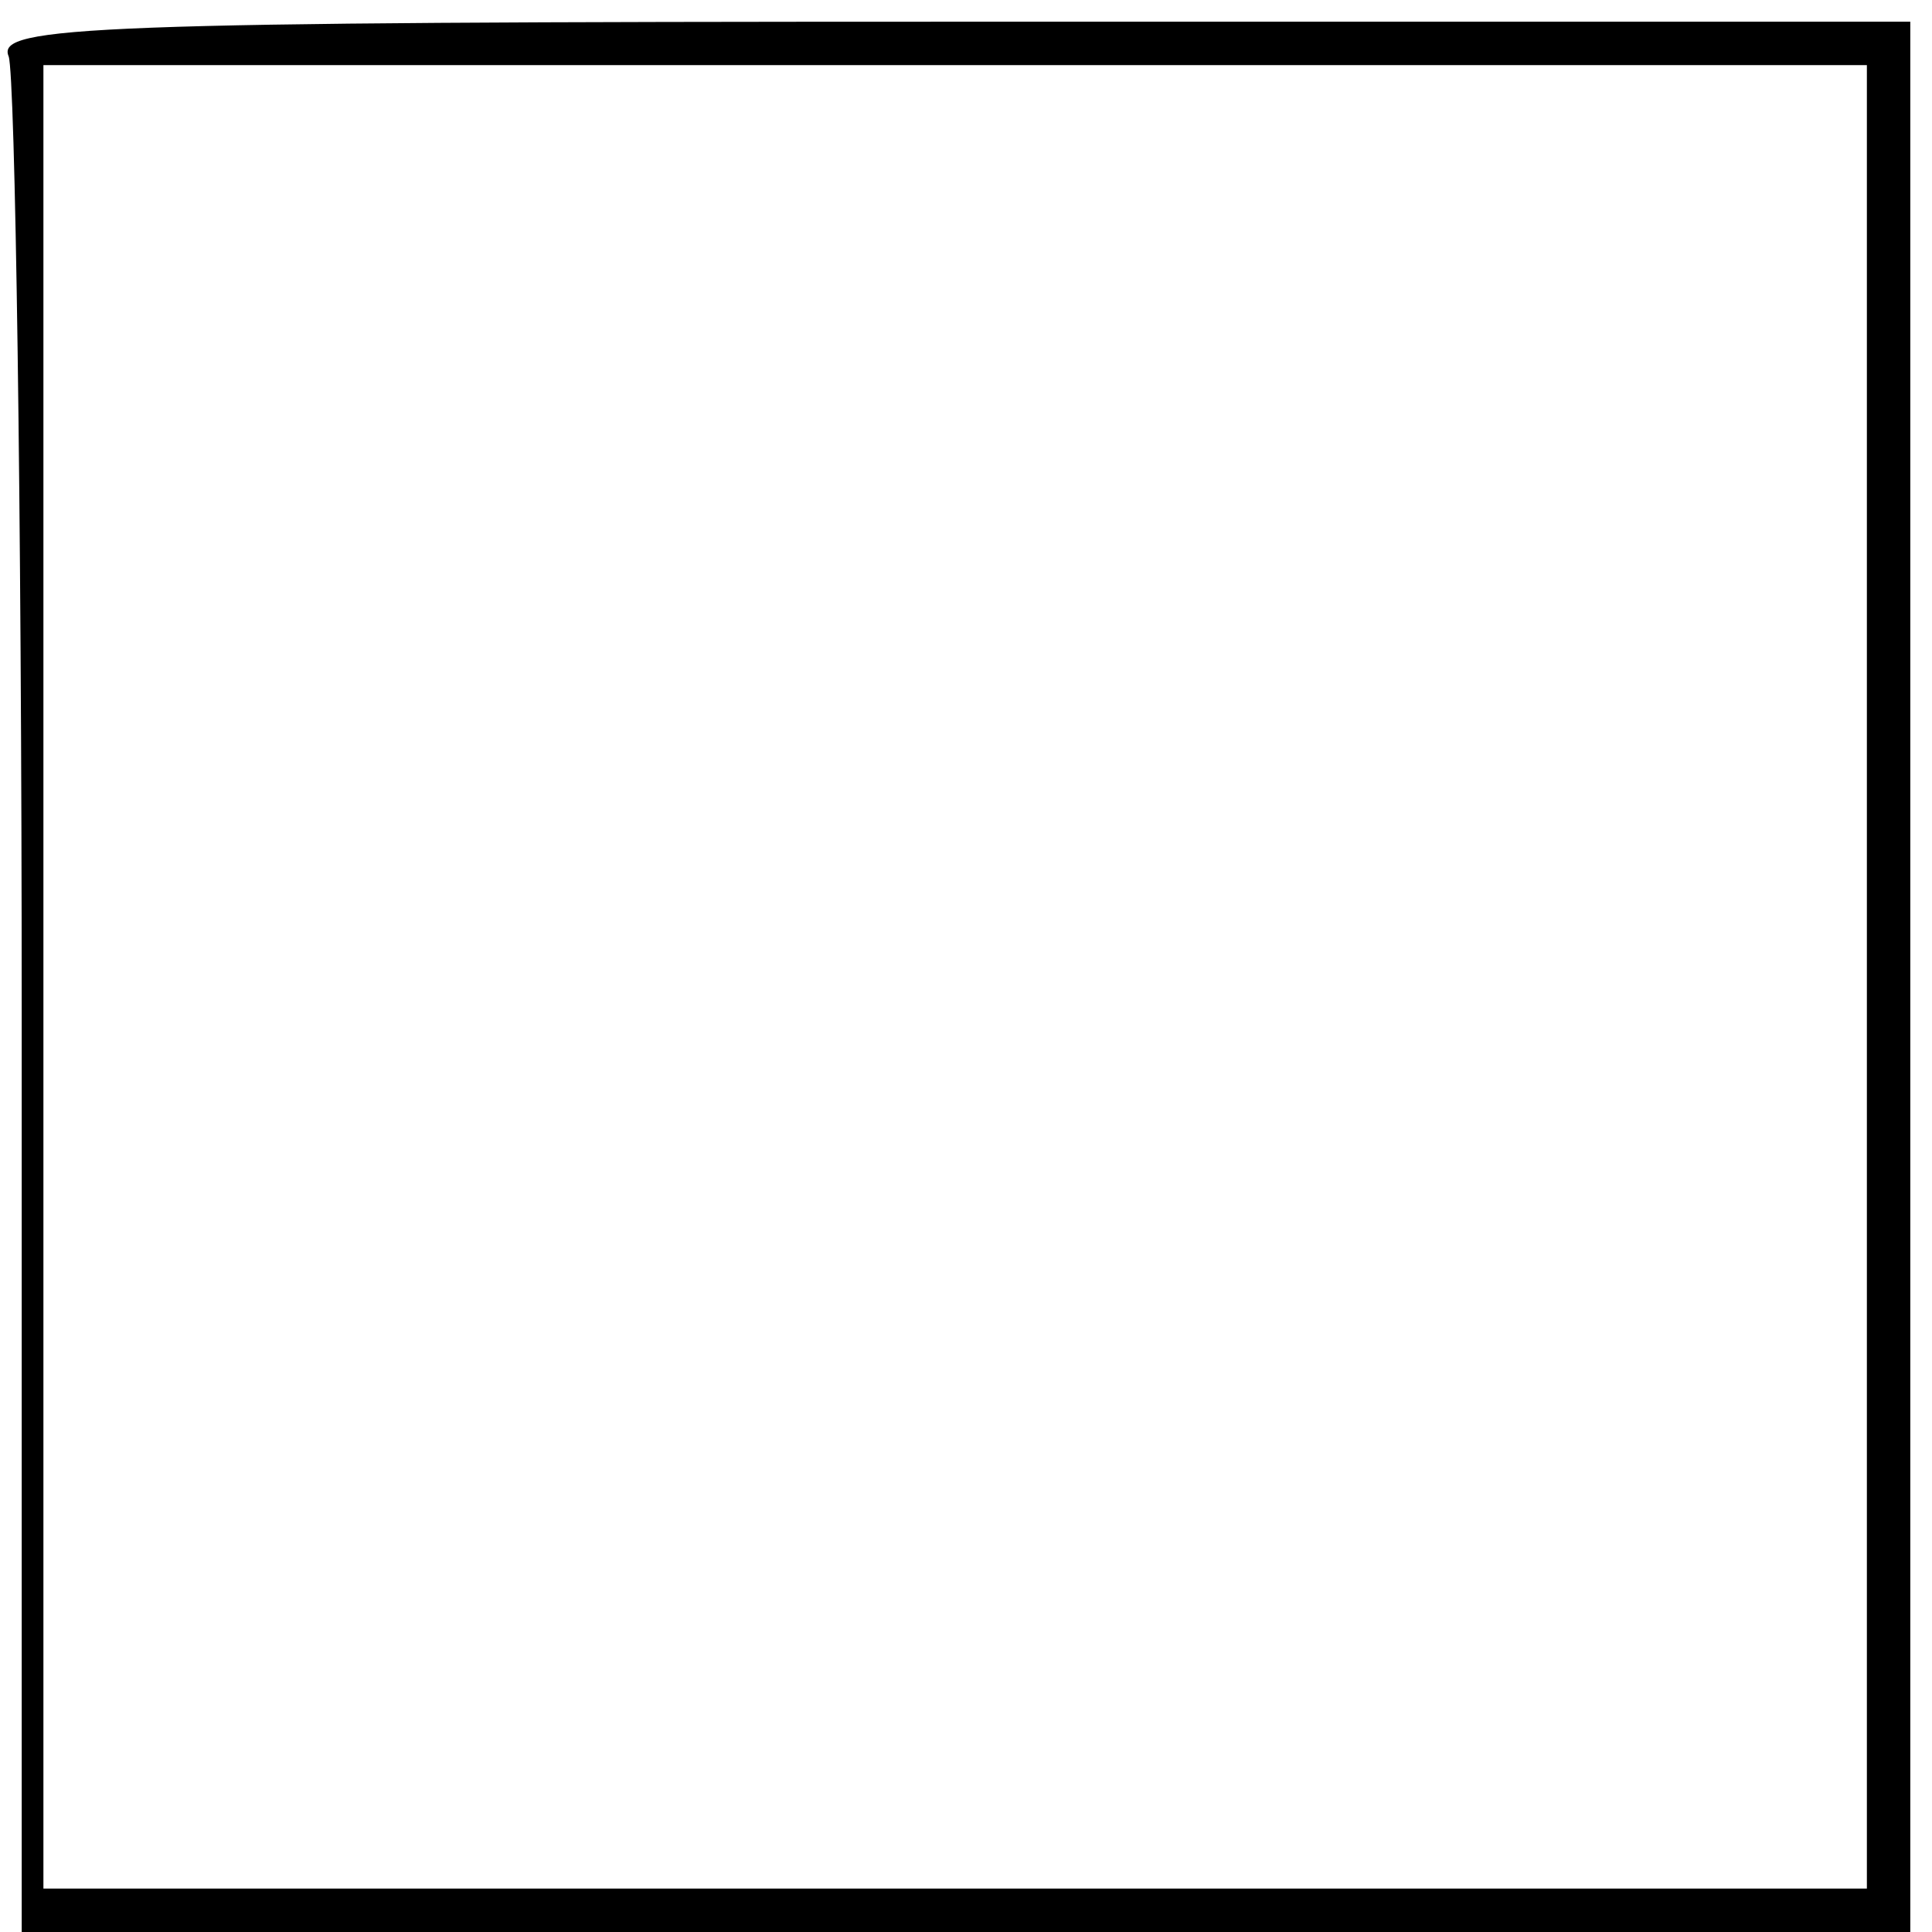
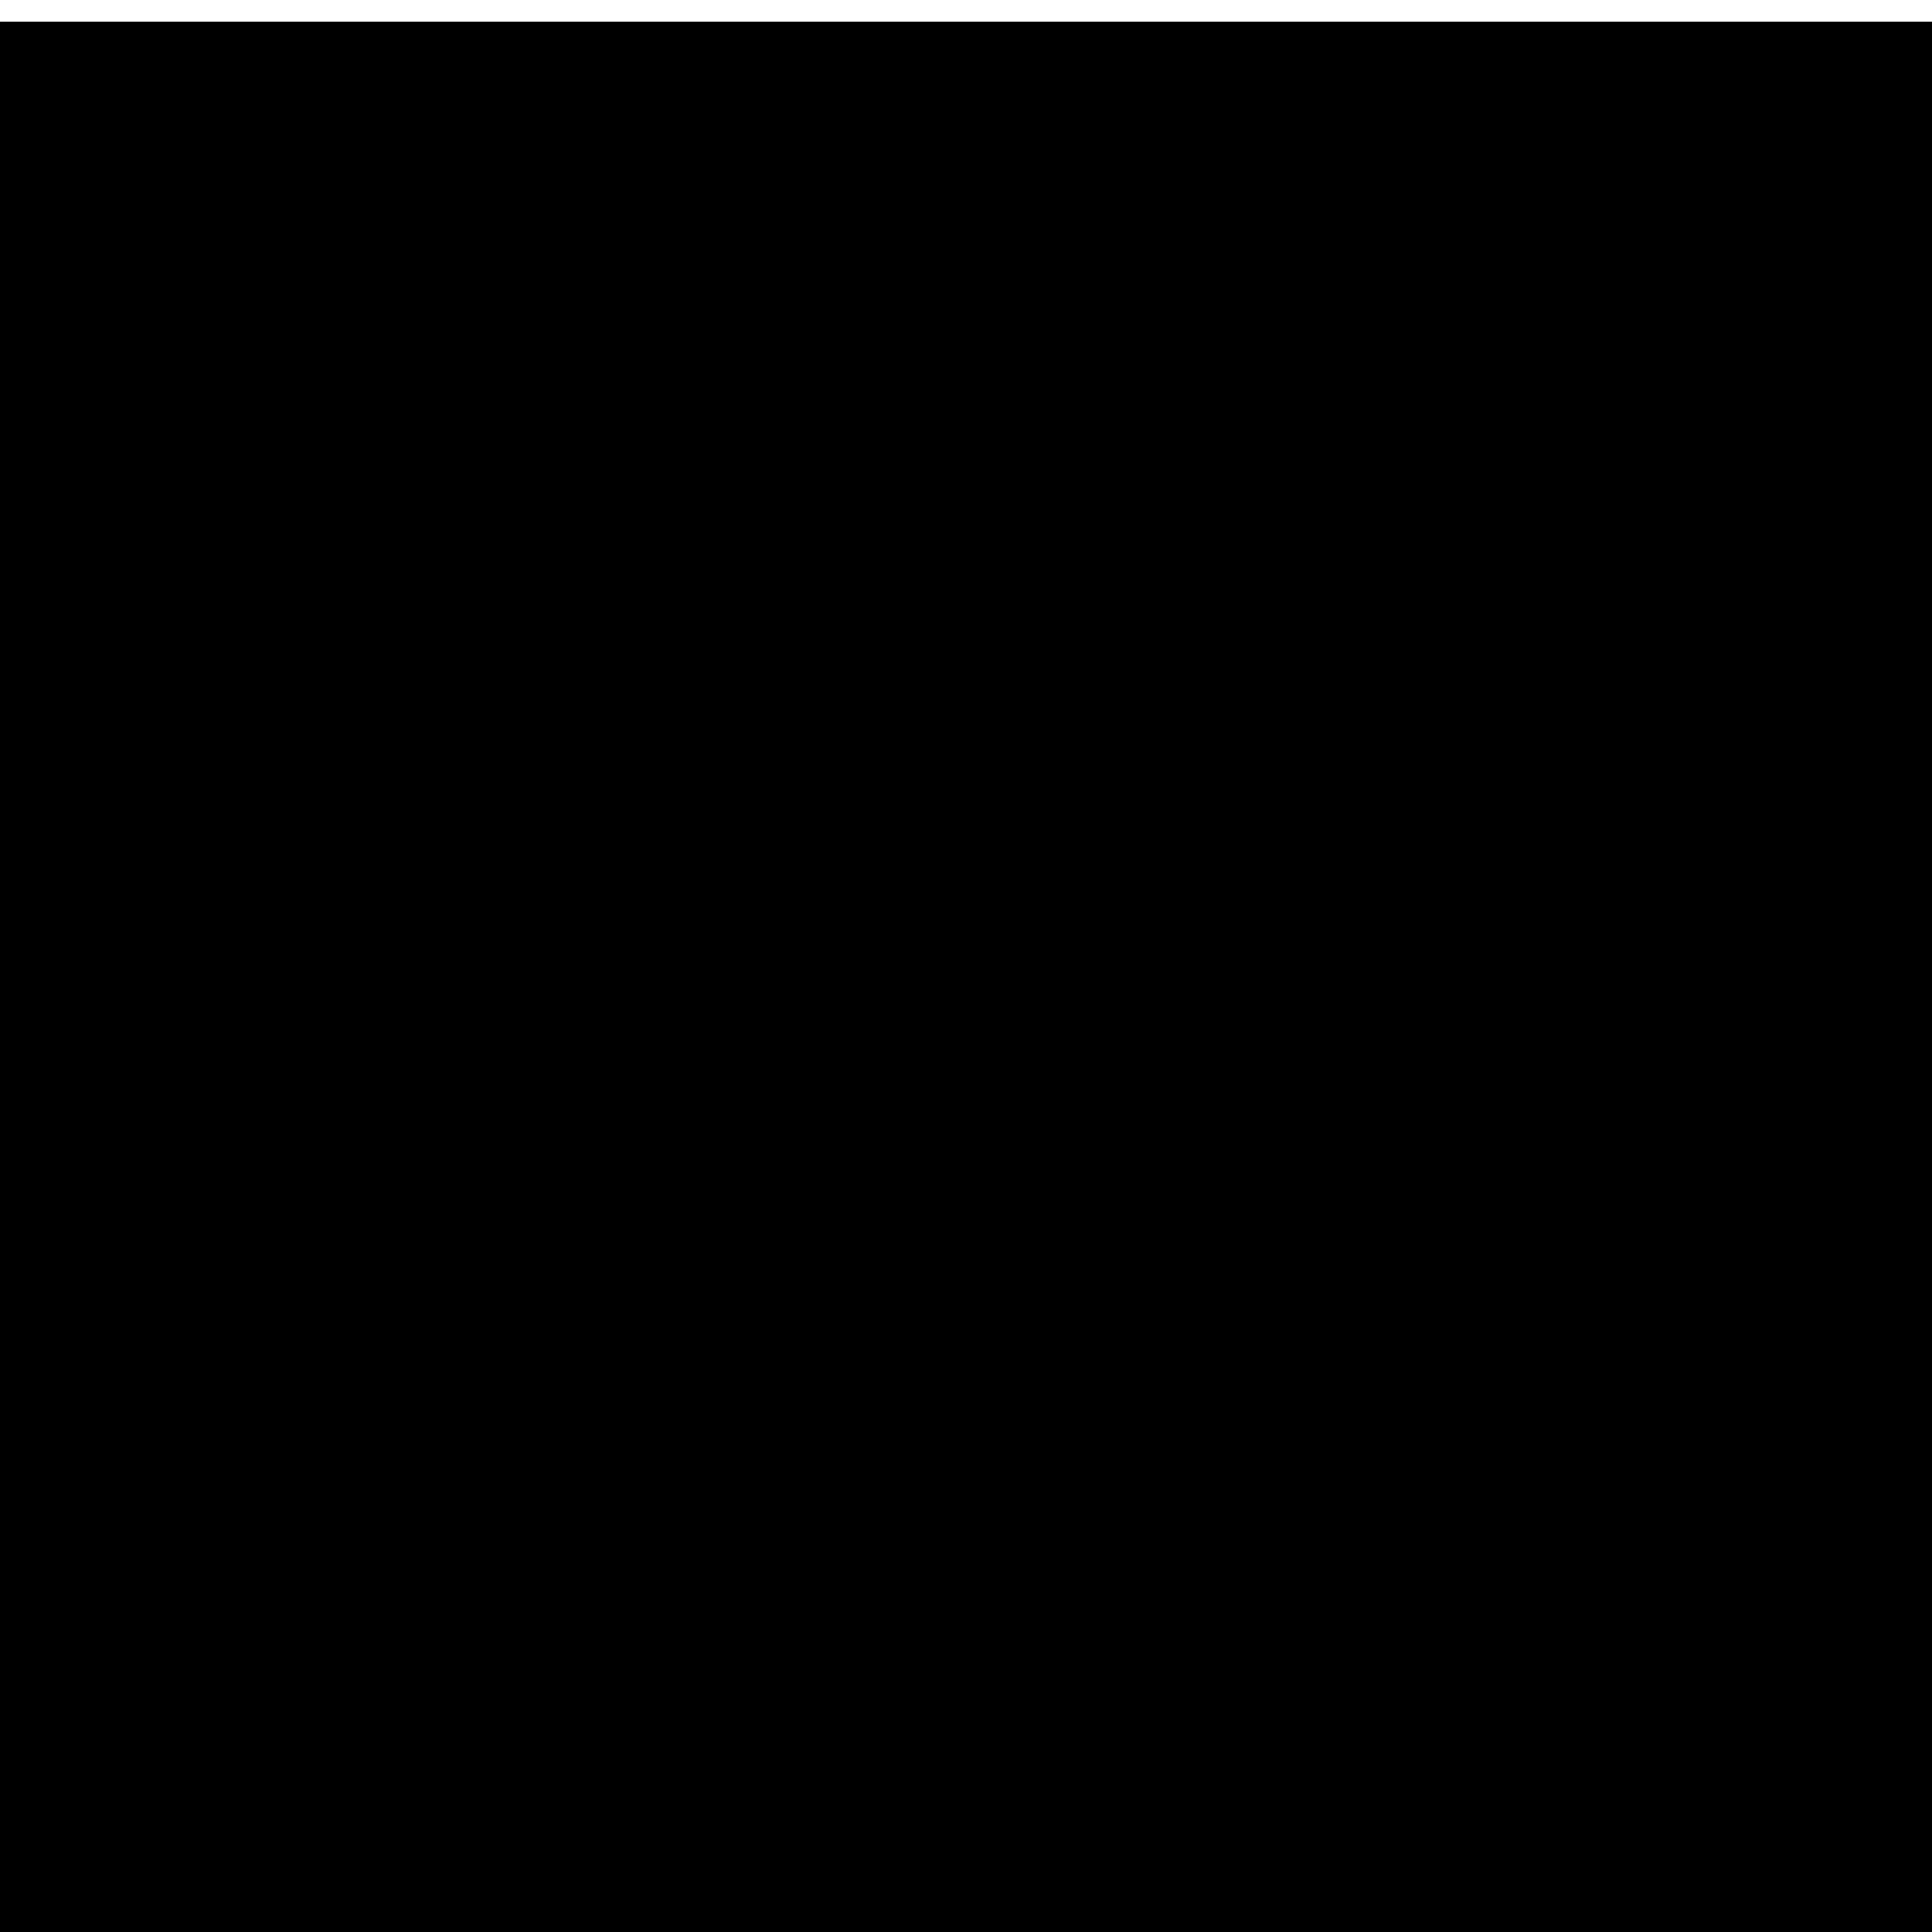
- <svg xmlns="http://www.w3.org/2000/svg" version="1.0" id="Layer_1" width="89pt" height="89pt" viewBox="0 0 89 89" preserveAspectRatio="xMidYMid meet">
+ <svg xmlns="http://www.w3.org/2000/svg" version="1.0" width="89pt" height="89pt" viewBox="0 0 89 89" preserveAspectRatio="xMidYMid meet">
  <g transform="translate(0,89) scale(0.1,-0.1)" fill="#000000" stroke="none">
-     <path d="M4 864 c3 -9 6 -207 6 -440 l0 -424 435 0 435 0 0 440 0 440 -441 0 c-398 0 -441 -2 -435 -16z m856 -424 l0 -420 -420 0 -420 0 0 420 0 420 420 0 420 0 0 -420z" />
+     <path d="M0 440 l0 -440 445 0 445 0 0 440 0 440 -445 0 -445 0 0 -440z" />
  </g>
</svg>
